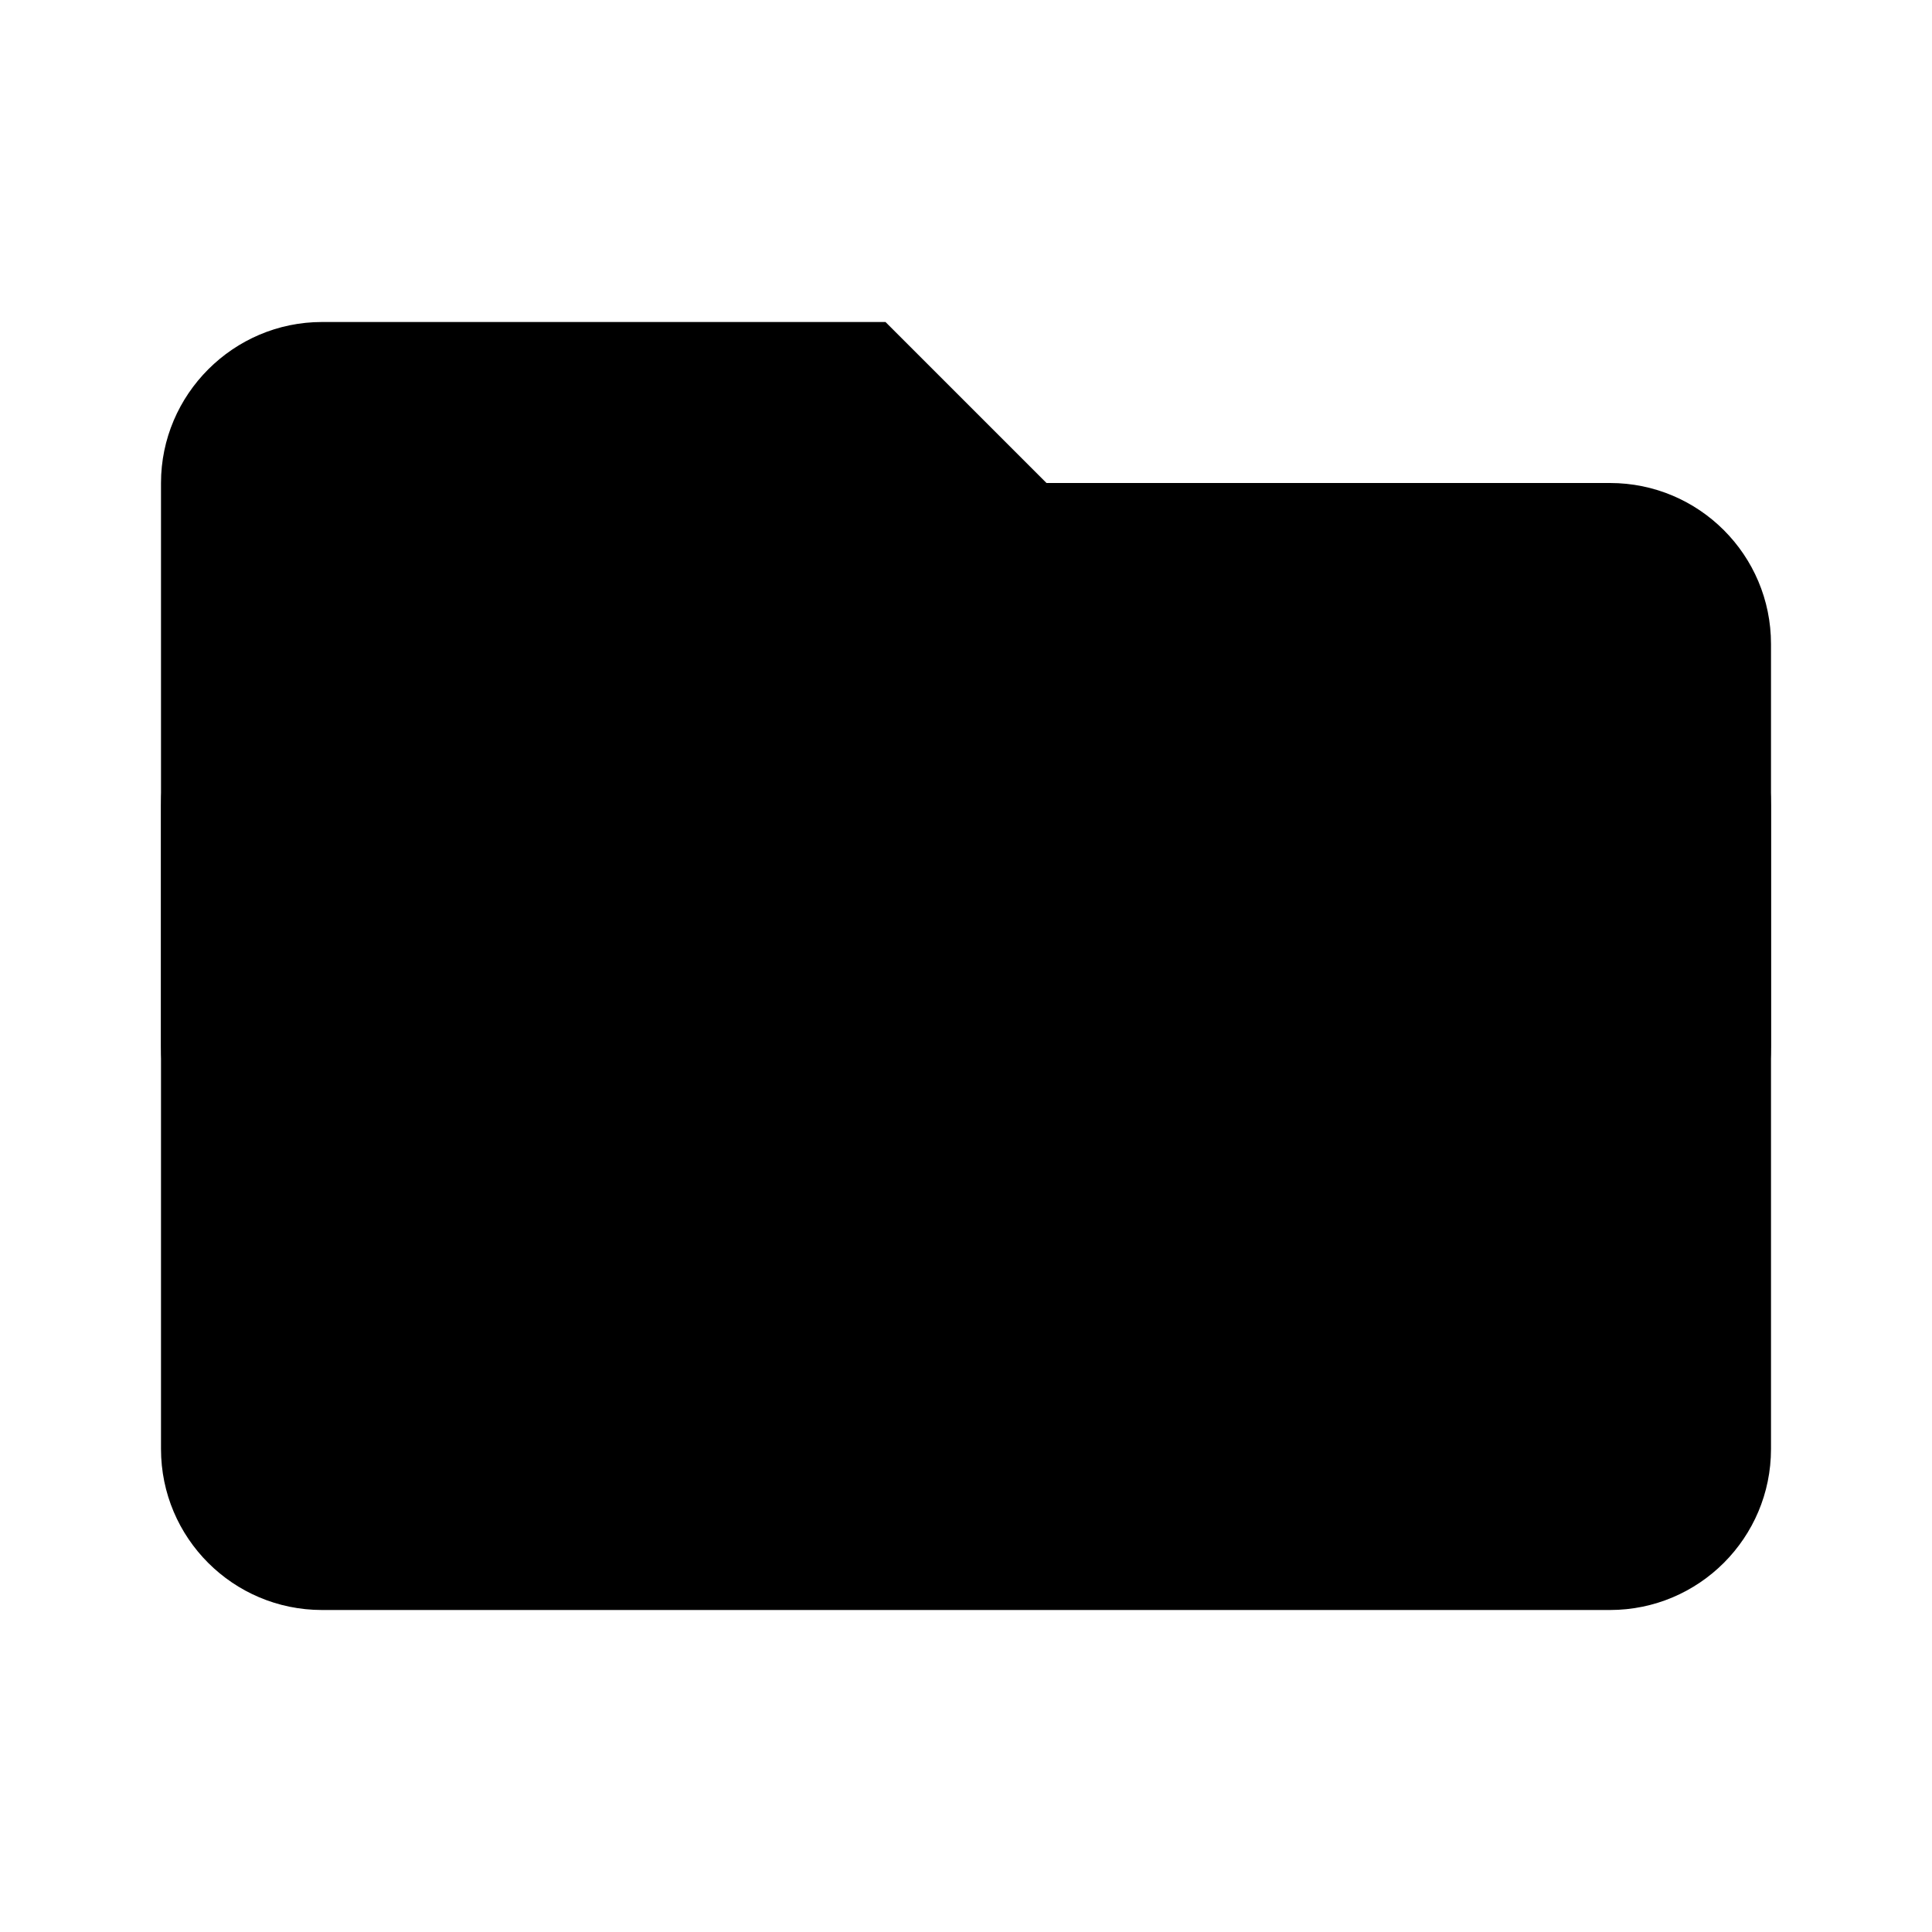
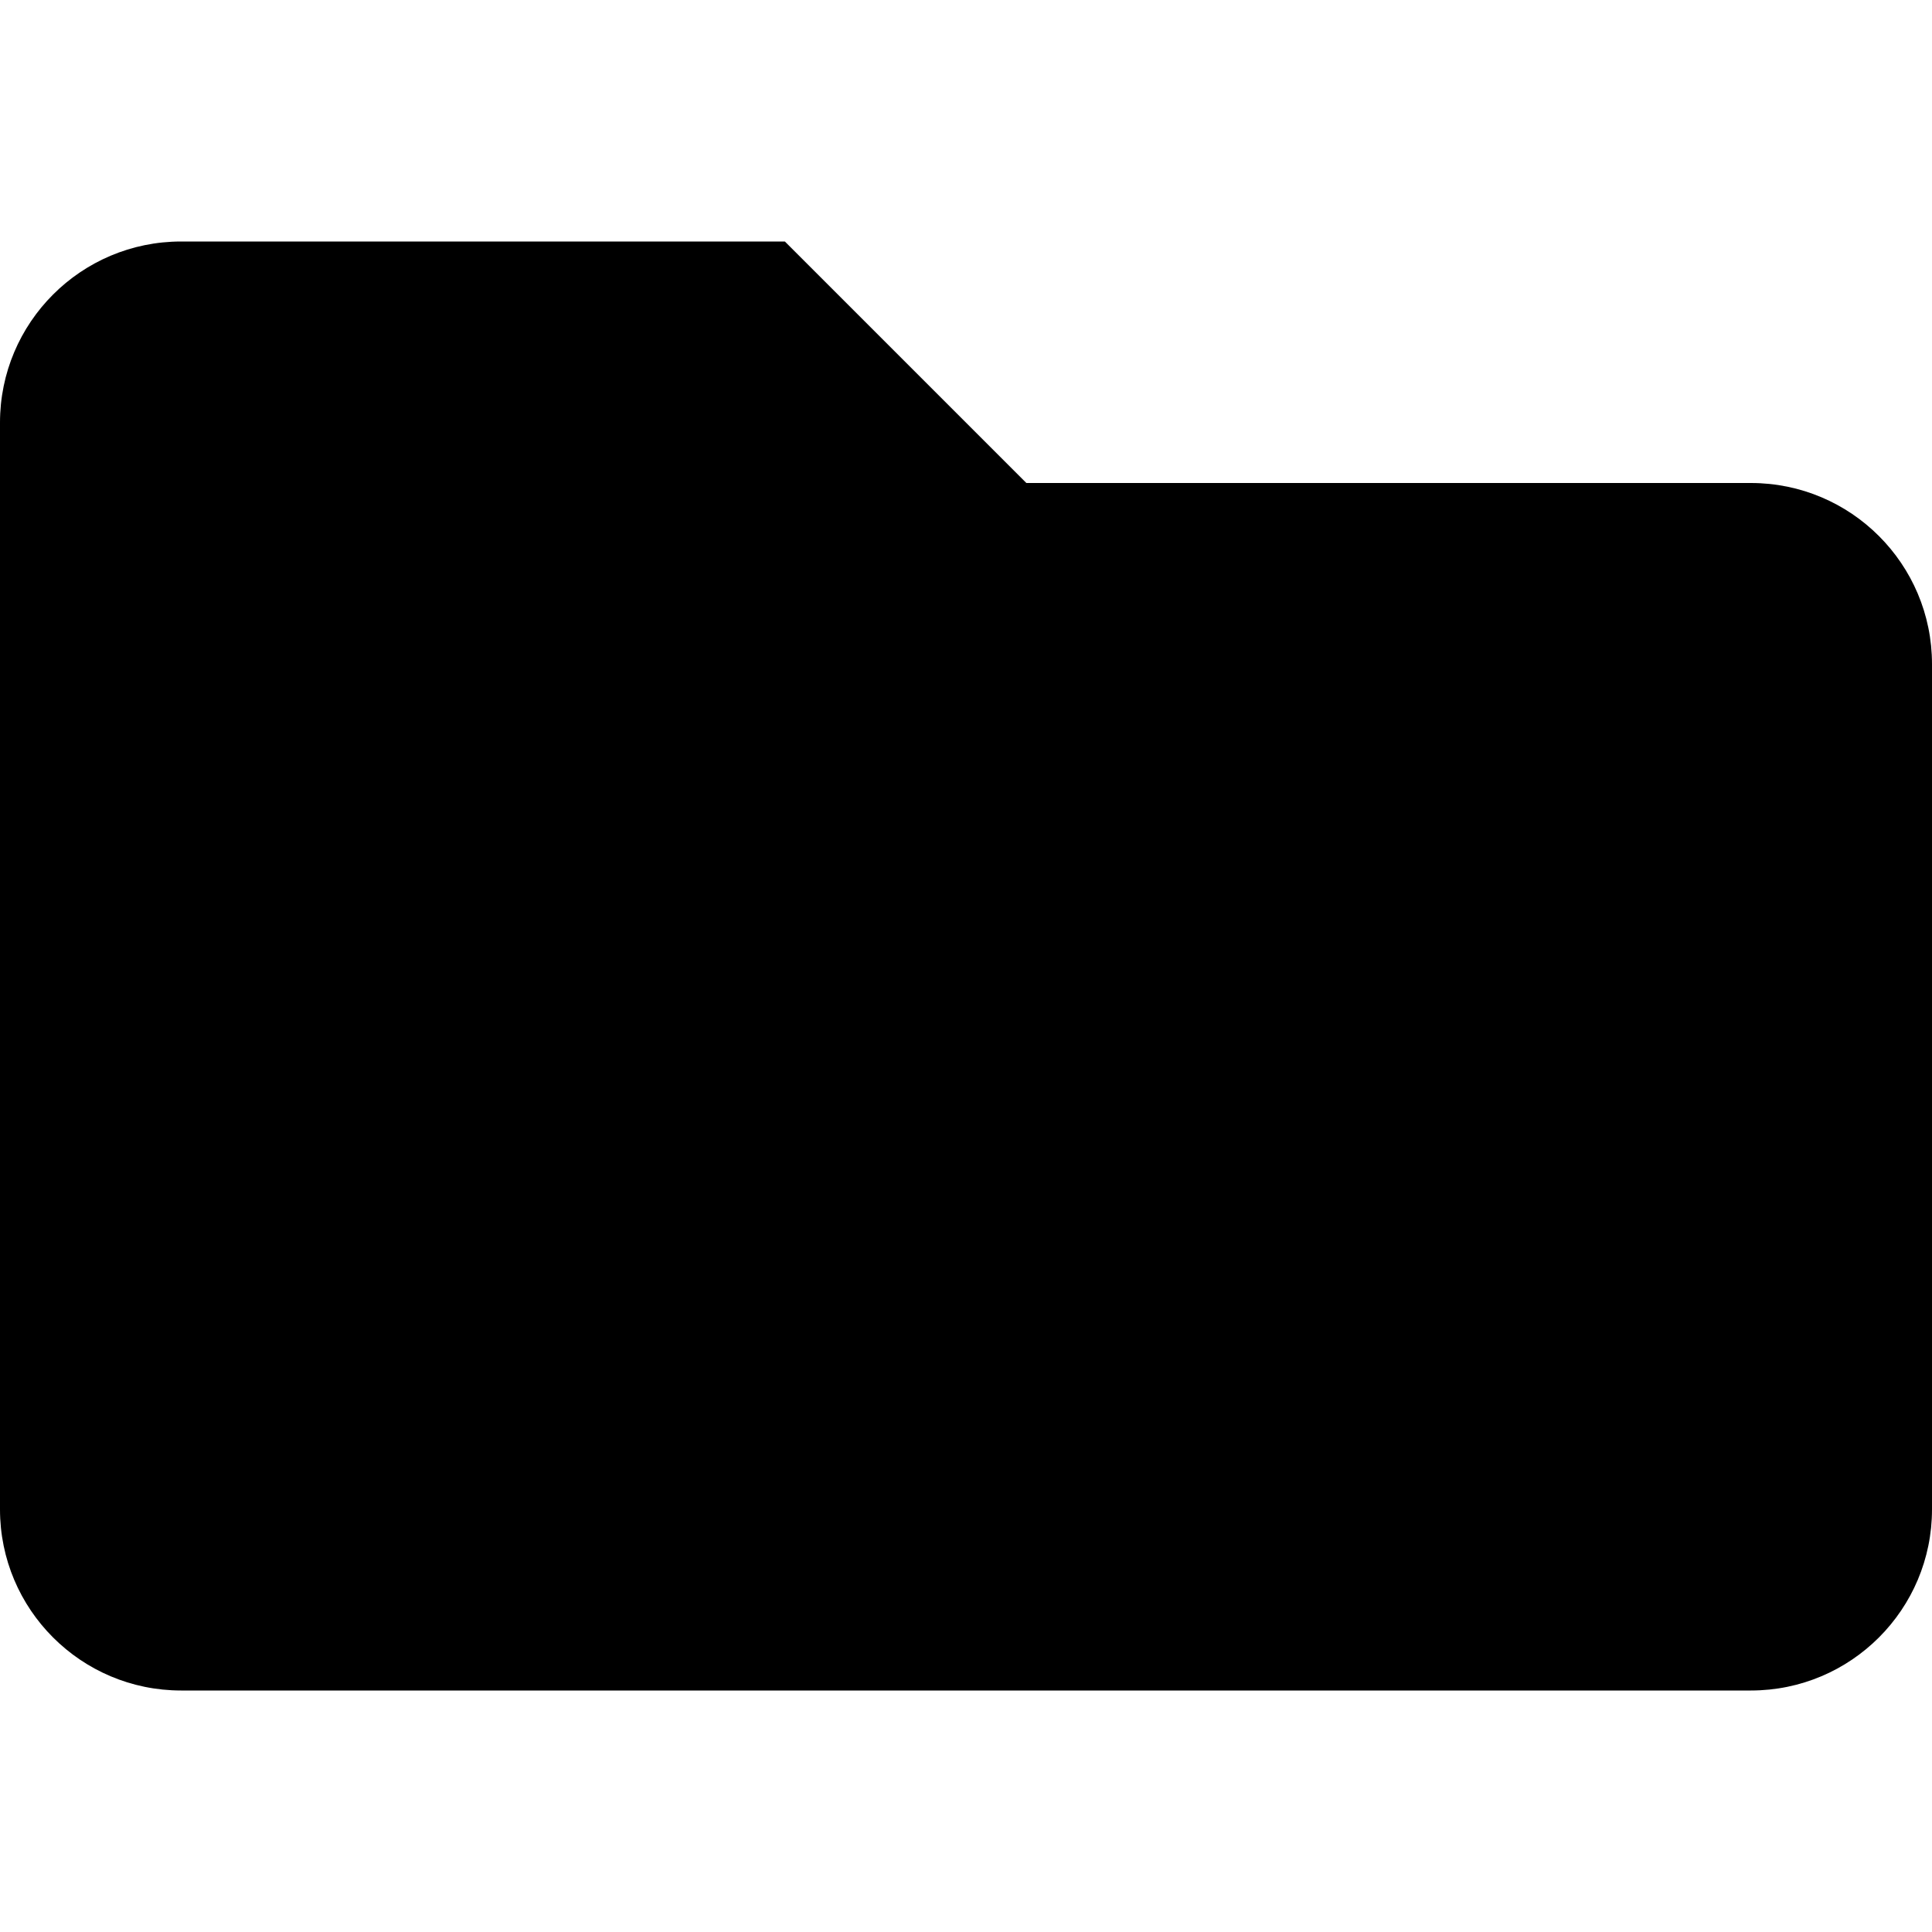
- <svg xmlns="http://www.w3.org/2000/svg" viewBox="0 0 24 24">
-   <path class="secondary" d="M4 4h7l2 2h7a2 2 0 0 1 2 2v5a2 2 0 0 1-2 2H4a2 2 0 0 1-2-2V6c0-1.1.9-2 2-2z" />
-   <rect width="20" height="12" x="2" y="8" class="primary" rx="2" />
+ <svg xmlns="http://www.w3.org/2000/svg" viewBox="0 0 512 512">
+   <path d="M464 128H272l-64-64H48C21.49 64 0 85.49 0 112v288c0 26.51 21.49 48 48 48h416c26.51 0 48-21.49 48-48V176c0-26.51-21.49-48-48-48z" />
</svg>
